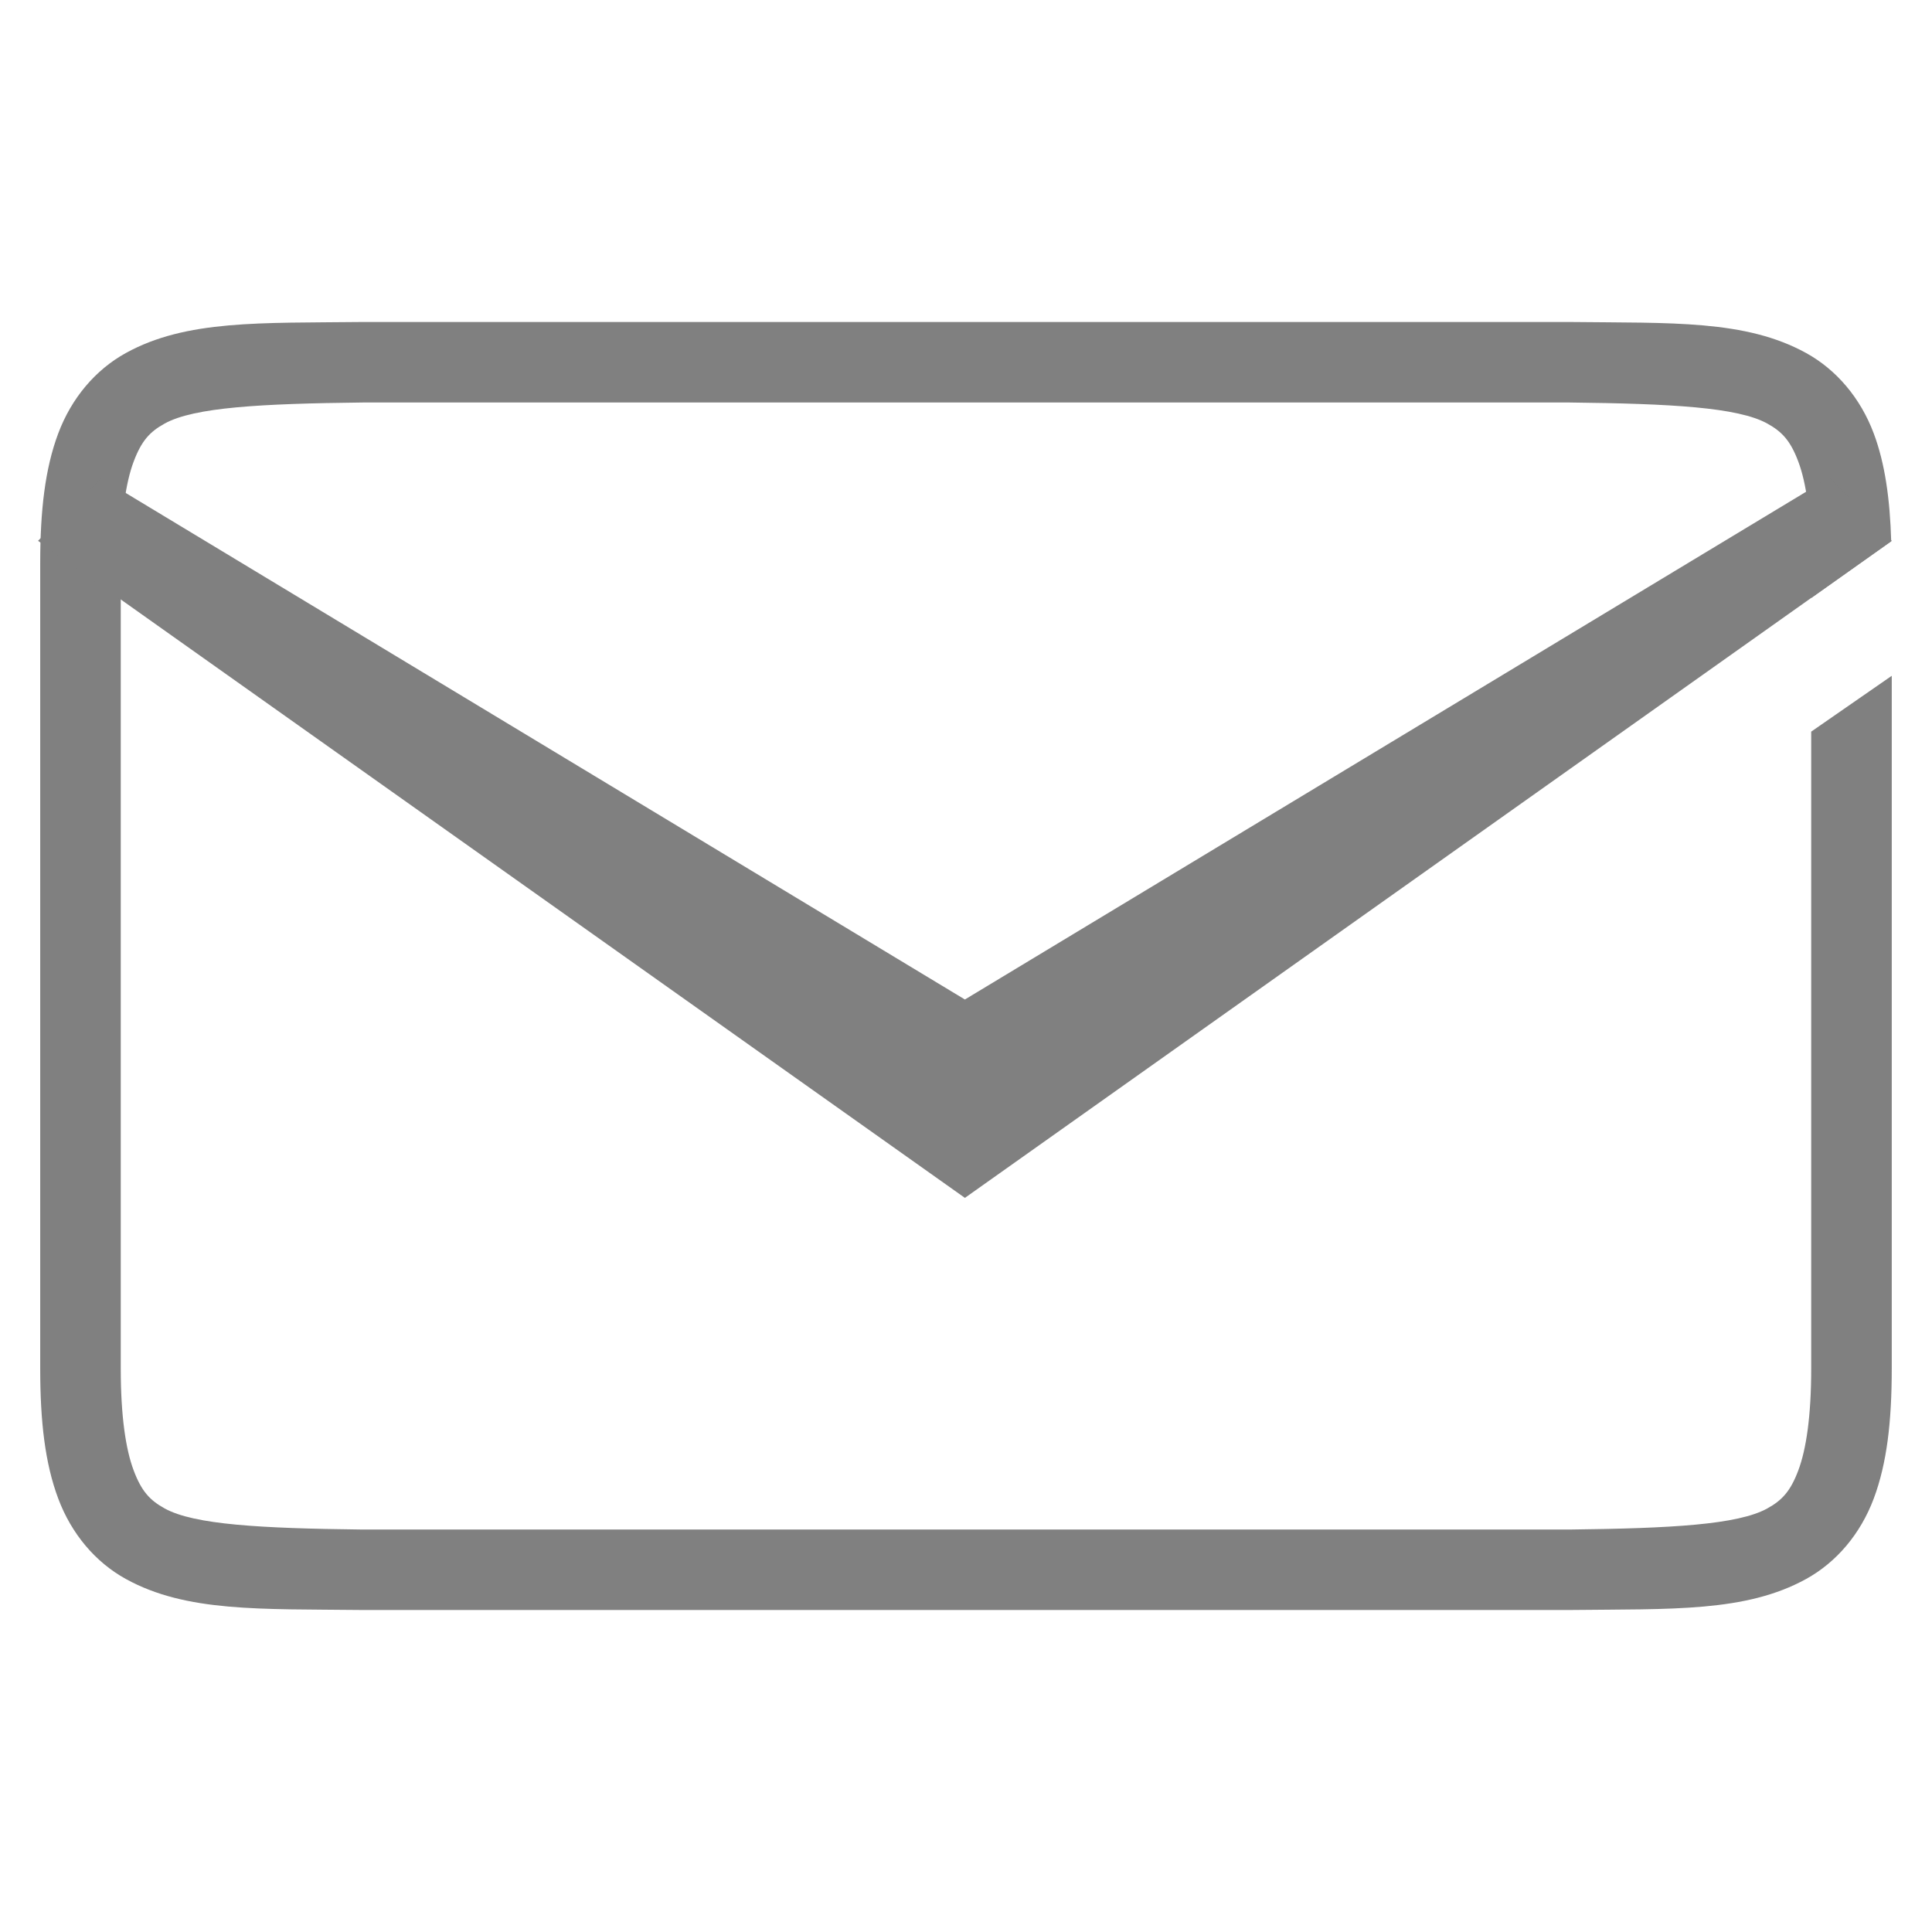
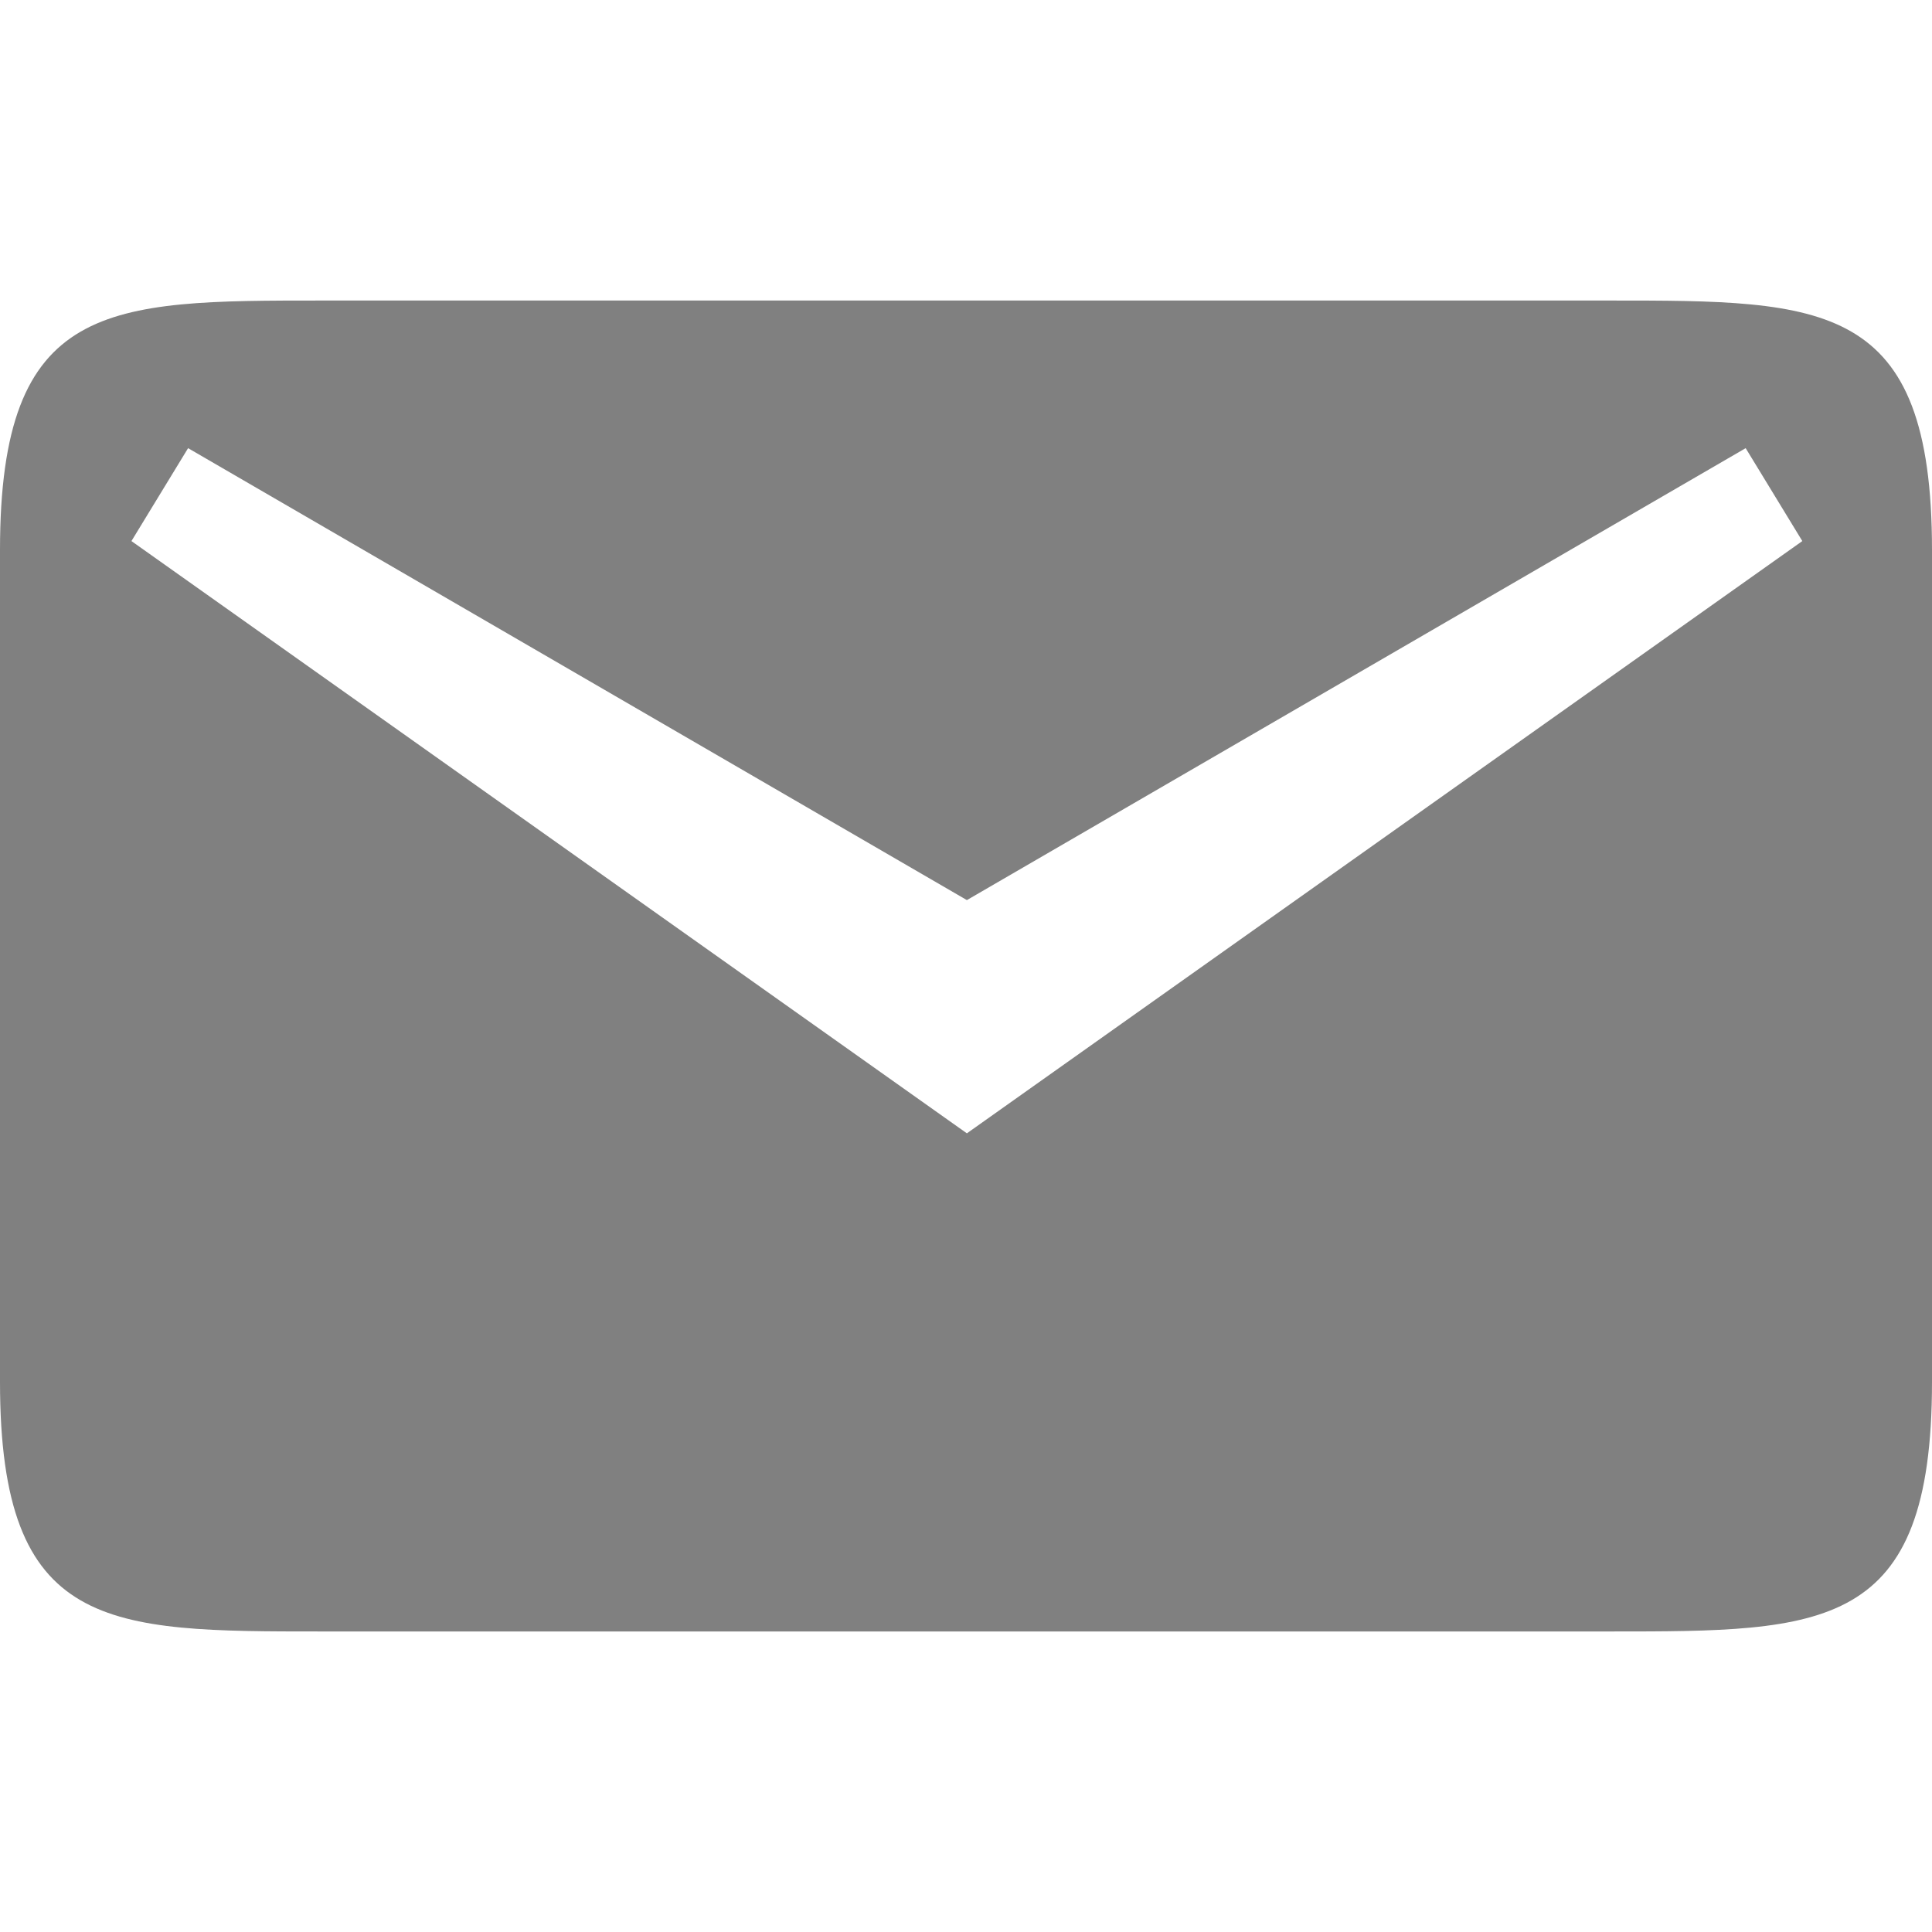
- <svg xmlns="http://www.w3.org/2000/svg" width="96" height="96" id="svg4874" version="1.1" viewBox="0 0 96 96">
+ <svg xmlns="http://www.w3.org/2000/svg" width="90" height="90" id="svg4874" version="1.1" viewBox="0 0 90 90">
  <defs id="defs4876" />
-   <g id="layer1" transform="translate(67.85715,-78.50504)">
+   <g id="layer1" transform="translate(67.85715,-84.50504)">
    <g transform="matrix(0,-1,-1,0,373.5051,516.505)" id="g4845" style="display:inline">
-       <g transform="matrix(-0.9996045,0,0,1,575.943,-611)" id="g4778">
-         <g transform="matrix(-1,0,0,1,576,611)" id="g4780" style="display:inline">
-           <rect style="color:#000000;display:inline;overflow:visible;visibility:visible;fill:none;stroke:none;stroke-width:4;marker:none;enable-background:accumulate" id="rect4782" width="96.038" height="96" x="-438.002" y="345.362" transform="scale(-1,1)" />
-           <path style="color:#000000;font-style:normal;font-variant:normal;font-weight:normal;font-stretch:normal;font-size:medium;line-height:normal;font-family:sans-serif;text-indent:0;text-align:start;text-decoration:none;text-decoration-line:none;text-decoration-style:solid;text-decoration-color:#000000;letter-spacing:normal;word-spacing:normal;text-transform:none;direction:ltr;block-progression:tb;writing-mode:lr-tb;baseline-shift:baseline;text-anchor:start;white-space:normal;clip-rule:nonzero;display:inline;overflow:visible;visibility:visible;opacity:1;isolation:auto;mix-blend-mode:normal;color-interpolation:sRGB;color-interpolation-filters:linearRGB;solid-color:#000000;solid-opacity:1;fill:#808080;fill-opacity:1;fill-rule:nonzero;stroke:none;stroke-width:4.001;stroke-linecap:butt;stroke-linejoin:miter;stroke-miterlimit:4;stroke-dasharray:none;stroke-dashoffset:0;stroke-opacity:1;marker:none;color-rendering:auto;image-rendering:auto;shape-rendering:auto;text-rendering:auto;enable-background:accumulate" d="M 17.977 16 C 12.944 16.058 9.261 15.882 6.25 17.543 C 4.744 18.374 3.553 19.779 2.895 21.533 C 2.236 23.288 1.998 25.37 1.998 28 L 1.998 68 C 1.998 70.63 2.236 72.712 2.895 74.467 C 3.553 76.221 4.744 77.626 6.25 78.457 C 9.261 80.118 12.944 79.942 17.977 80 L 17.988 80 L 78.01 80 L 78.021 80 C 83.054 79.942 86.737 80.118 89.748 78.457 C 91.254 77.626 92.445 76.221 93.104 74.467 C 93.762 72.712 94 70.63 94 68 L 94 33.58 L 89.998 36.354 L 89.998 68 C 89.998 70.37 89.748 72.023 89.357 73.062 C 88.967 74.102 88.548 74.55 87.814 74.955 C 86.35 75.763 83.036 75.943 77.998 76.002 L 77.975 76.002 L 18.021 76.002 L 18 76.002 C 12.96 75.943 9.648 75.763 8.184 74.955 C 7.45 74.55 7.031 74.102 6.641 73.062 C 6.25 72.023 6 70.37 6 68 L 6 28 C 6 25.63 6.25 23.977 6.641 22.938 C 7.031 21.898 7.45 21.45 8.184 21.045 C 9.651 20.236 12.967 20.058 18.021 20 L 77.998 20 C 83.036 20.059 86.35 20.237 87.814 21.045 C 88.548 21.45 88.967 21.898 89.357 22.938 C 89.748 23.977 89.998 25.63 89.998 28 L 89.998 29.715 L 93.973 26.898 C 93.91 24.788 93.665 23.03 93.104 21.533 C 92.445 19.779 91.254 18.374 89.748 17.543 C 86.737 15.882 83.054 16.058 78.021 16 L 78.01 16 L 17.988 16 L 17.977 16 z " transform="matrix(0,-1,-1.000396,0,438.0025,441.3622)" id="path4643" />
-           <path style="font-style:normal;font-variant:normal;font-weight:normal;font-stretch:normal;font-size:15px;line-height:125%;font-family:Ubuntu;-inkscape-font-specification:Ubuntu;text-align:center;letter-spacing:0px;word-spacing:0px;writing-mode:lr-tb;text-anchor:middle;display:inline;fill:#808080;fill-opacity:1;stroke:none" d="m 414.242,436.349 -25.924,-42.932 25.924,-42.932 -3.123,-3.123 -32.662,46.055 32.662,46.055 z" id="path4237" />
+       <g transform="matrix(0,-1,-1,0,567.3622,615.3622)" id="g1311">
+         <g id="g1313" transform="matrix(1.875,0,0,1.875,-366,-1657.817)">
+           <rect transform="translate(0,804.3622)" y="152" x="288" height="48" width="48" id="rect1315" style="opacity:0.212;fill:none;stroke:none" />
        </g>
+         <path style="font-size:15px;font-style:normal;font-variant:normal;font-weight:normal;font-stretch:normal;text-align:center;line-height:125%;letter-spacing:0px;word-spacing:0px;writing-mode:lr-tb;text-anchor:middle;fill:#808080;fill-opacity:1;stroke:none;display:inline;font-family:Ubuntu;-inkscape-font-specification:Ubuntu" d="M 15 14 C 5 14 0 14 0 25.627 L 0 64.373 C 0 76 5 76 15 76 L 75 76 C 85 76 90 76 90 64.373 L 90 25.627 C 90 14 85 14 75 14 L 15 14 z M 8.762 20.877 L 45.041 41.93 L 81.32 20.877 L 83.959 25.205 L 45.041 52.795 L 6.123 25.205 L 8.762 20.877 z " transform="translate(174,135.3622)" id="path4237" />
      </g>
    </g>
  </g>
</svg>
